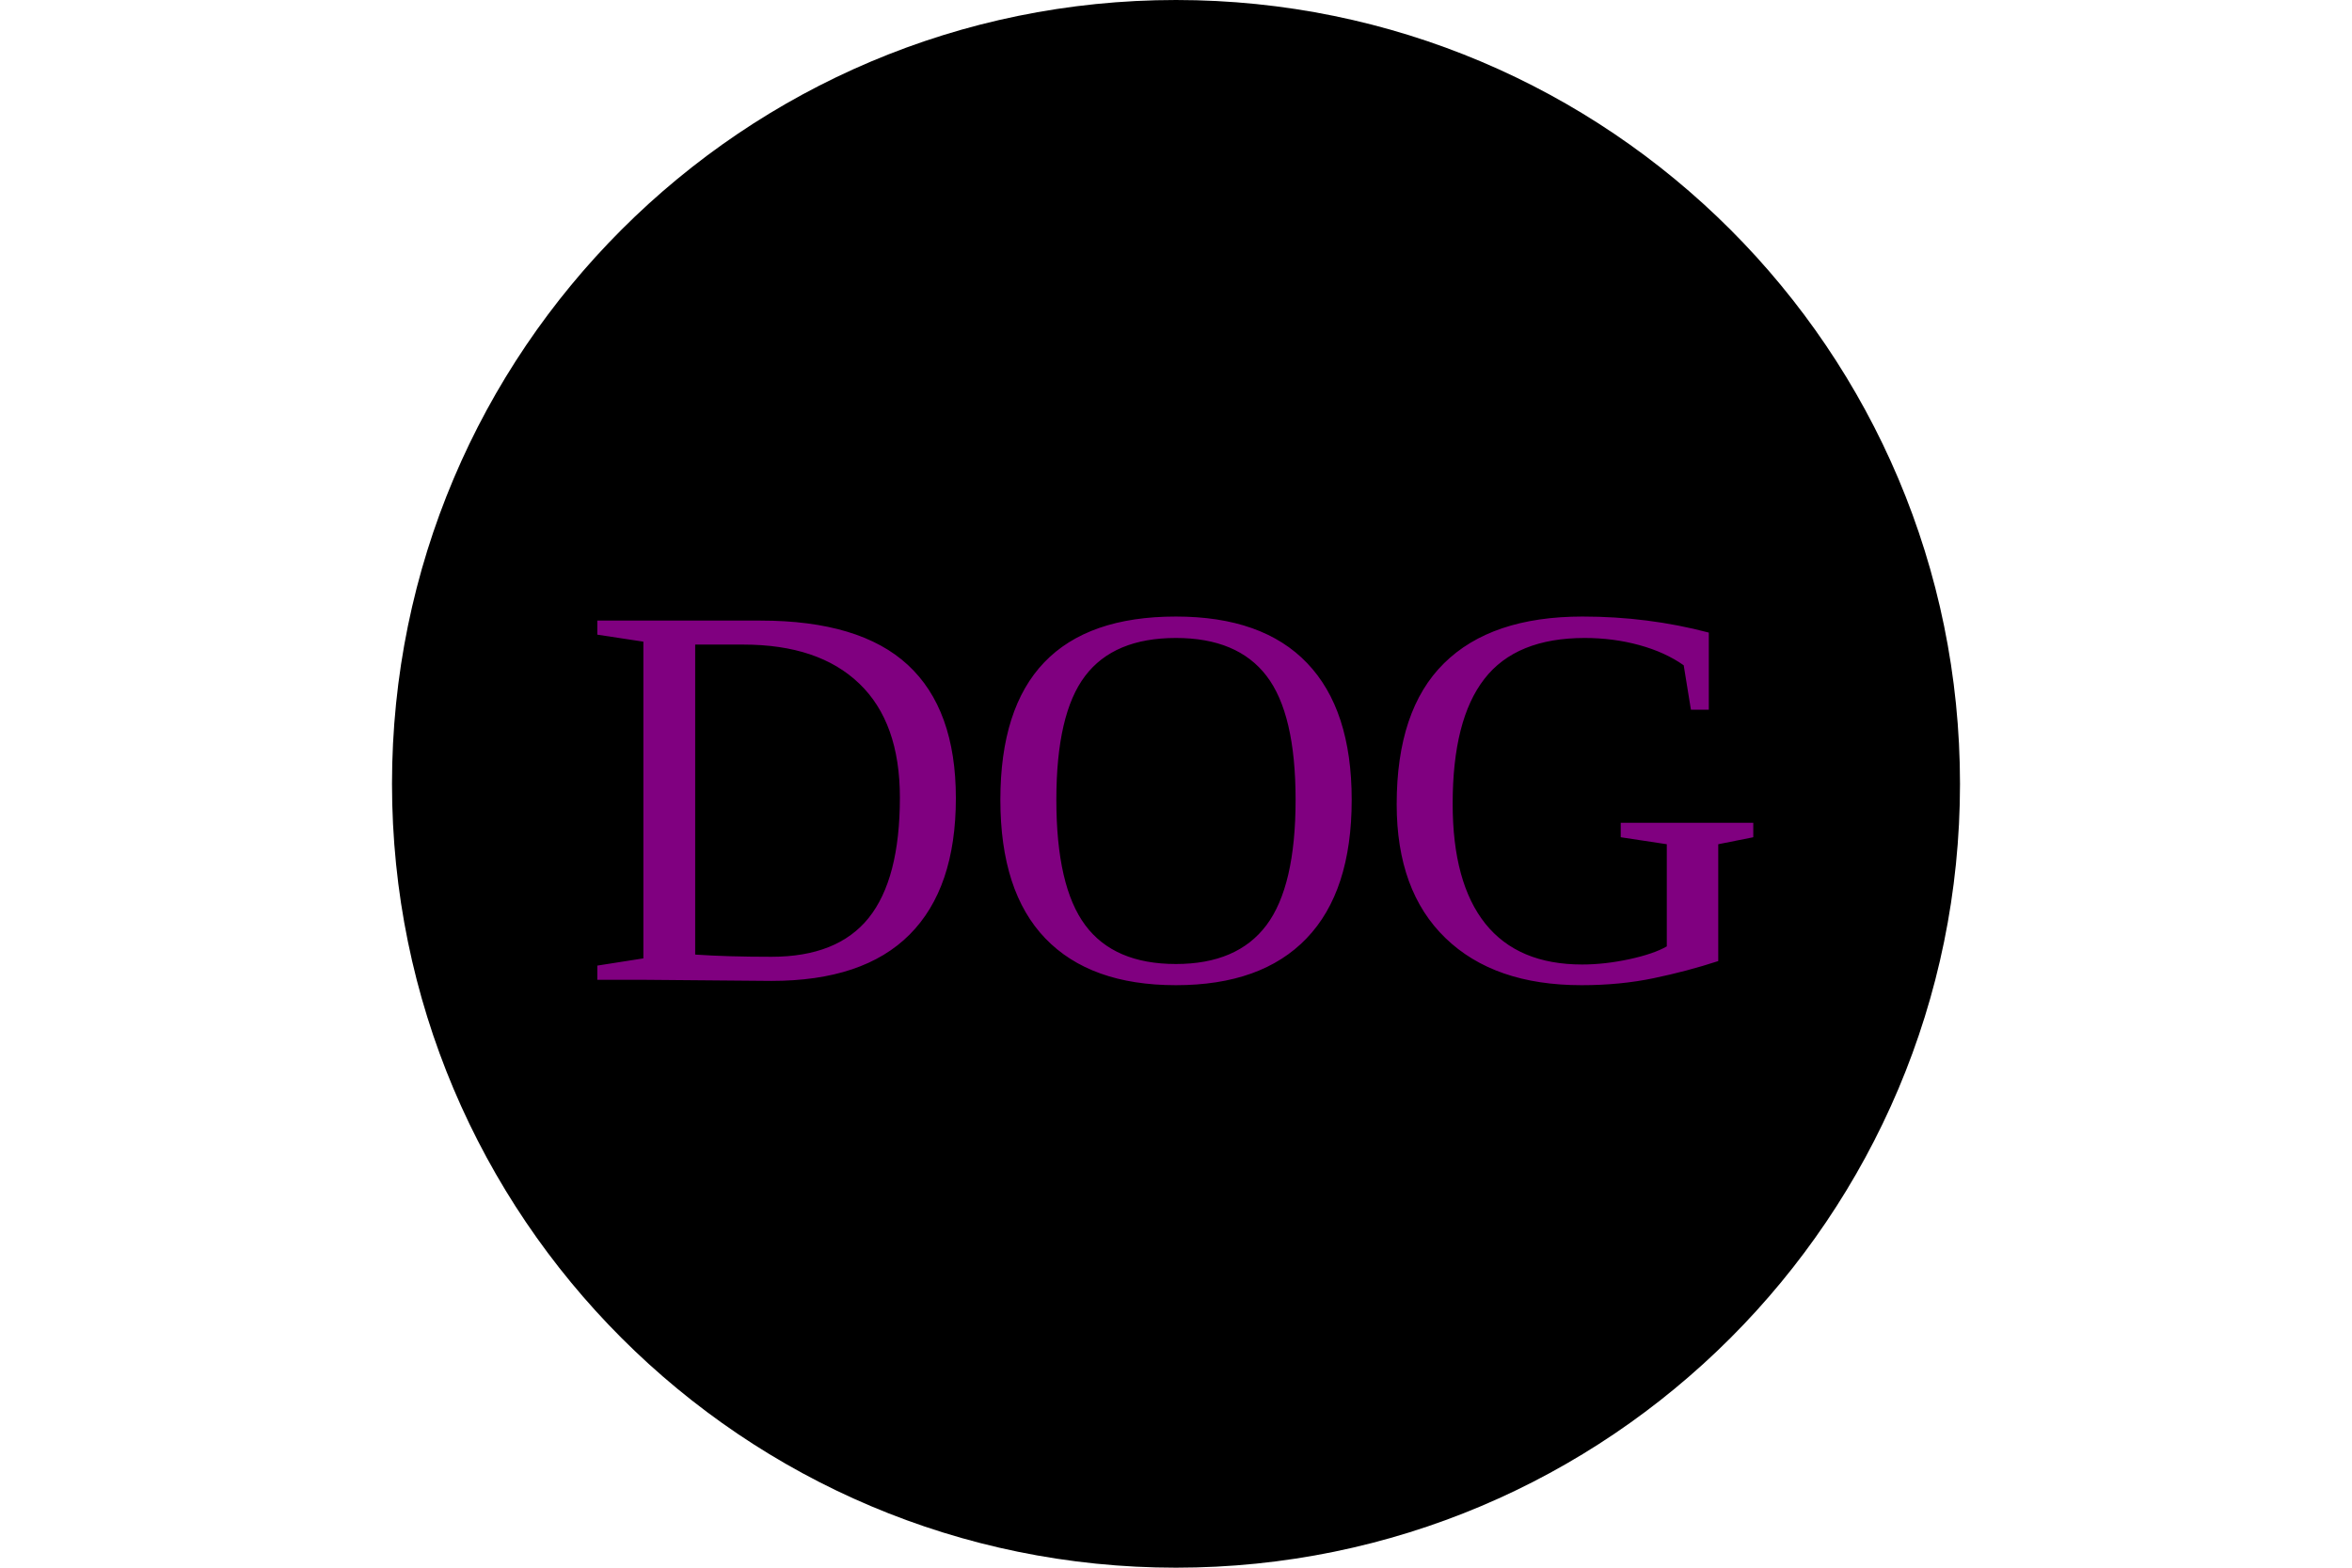
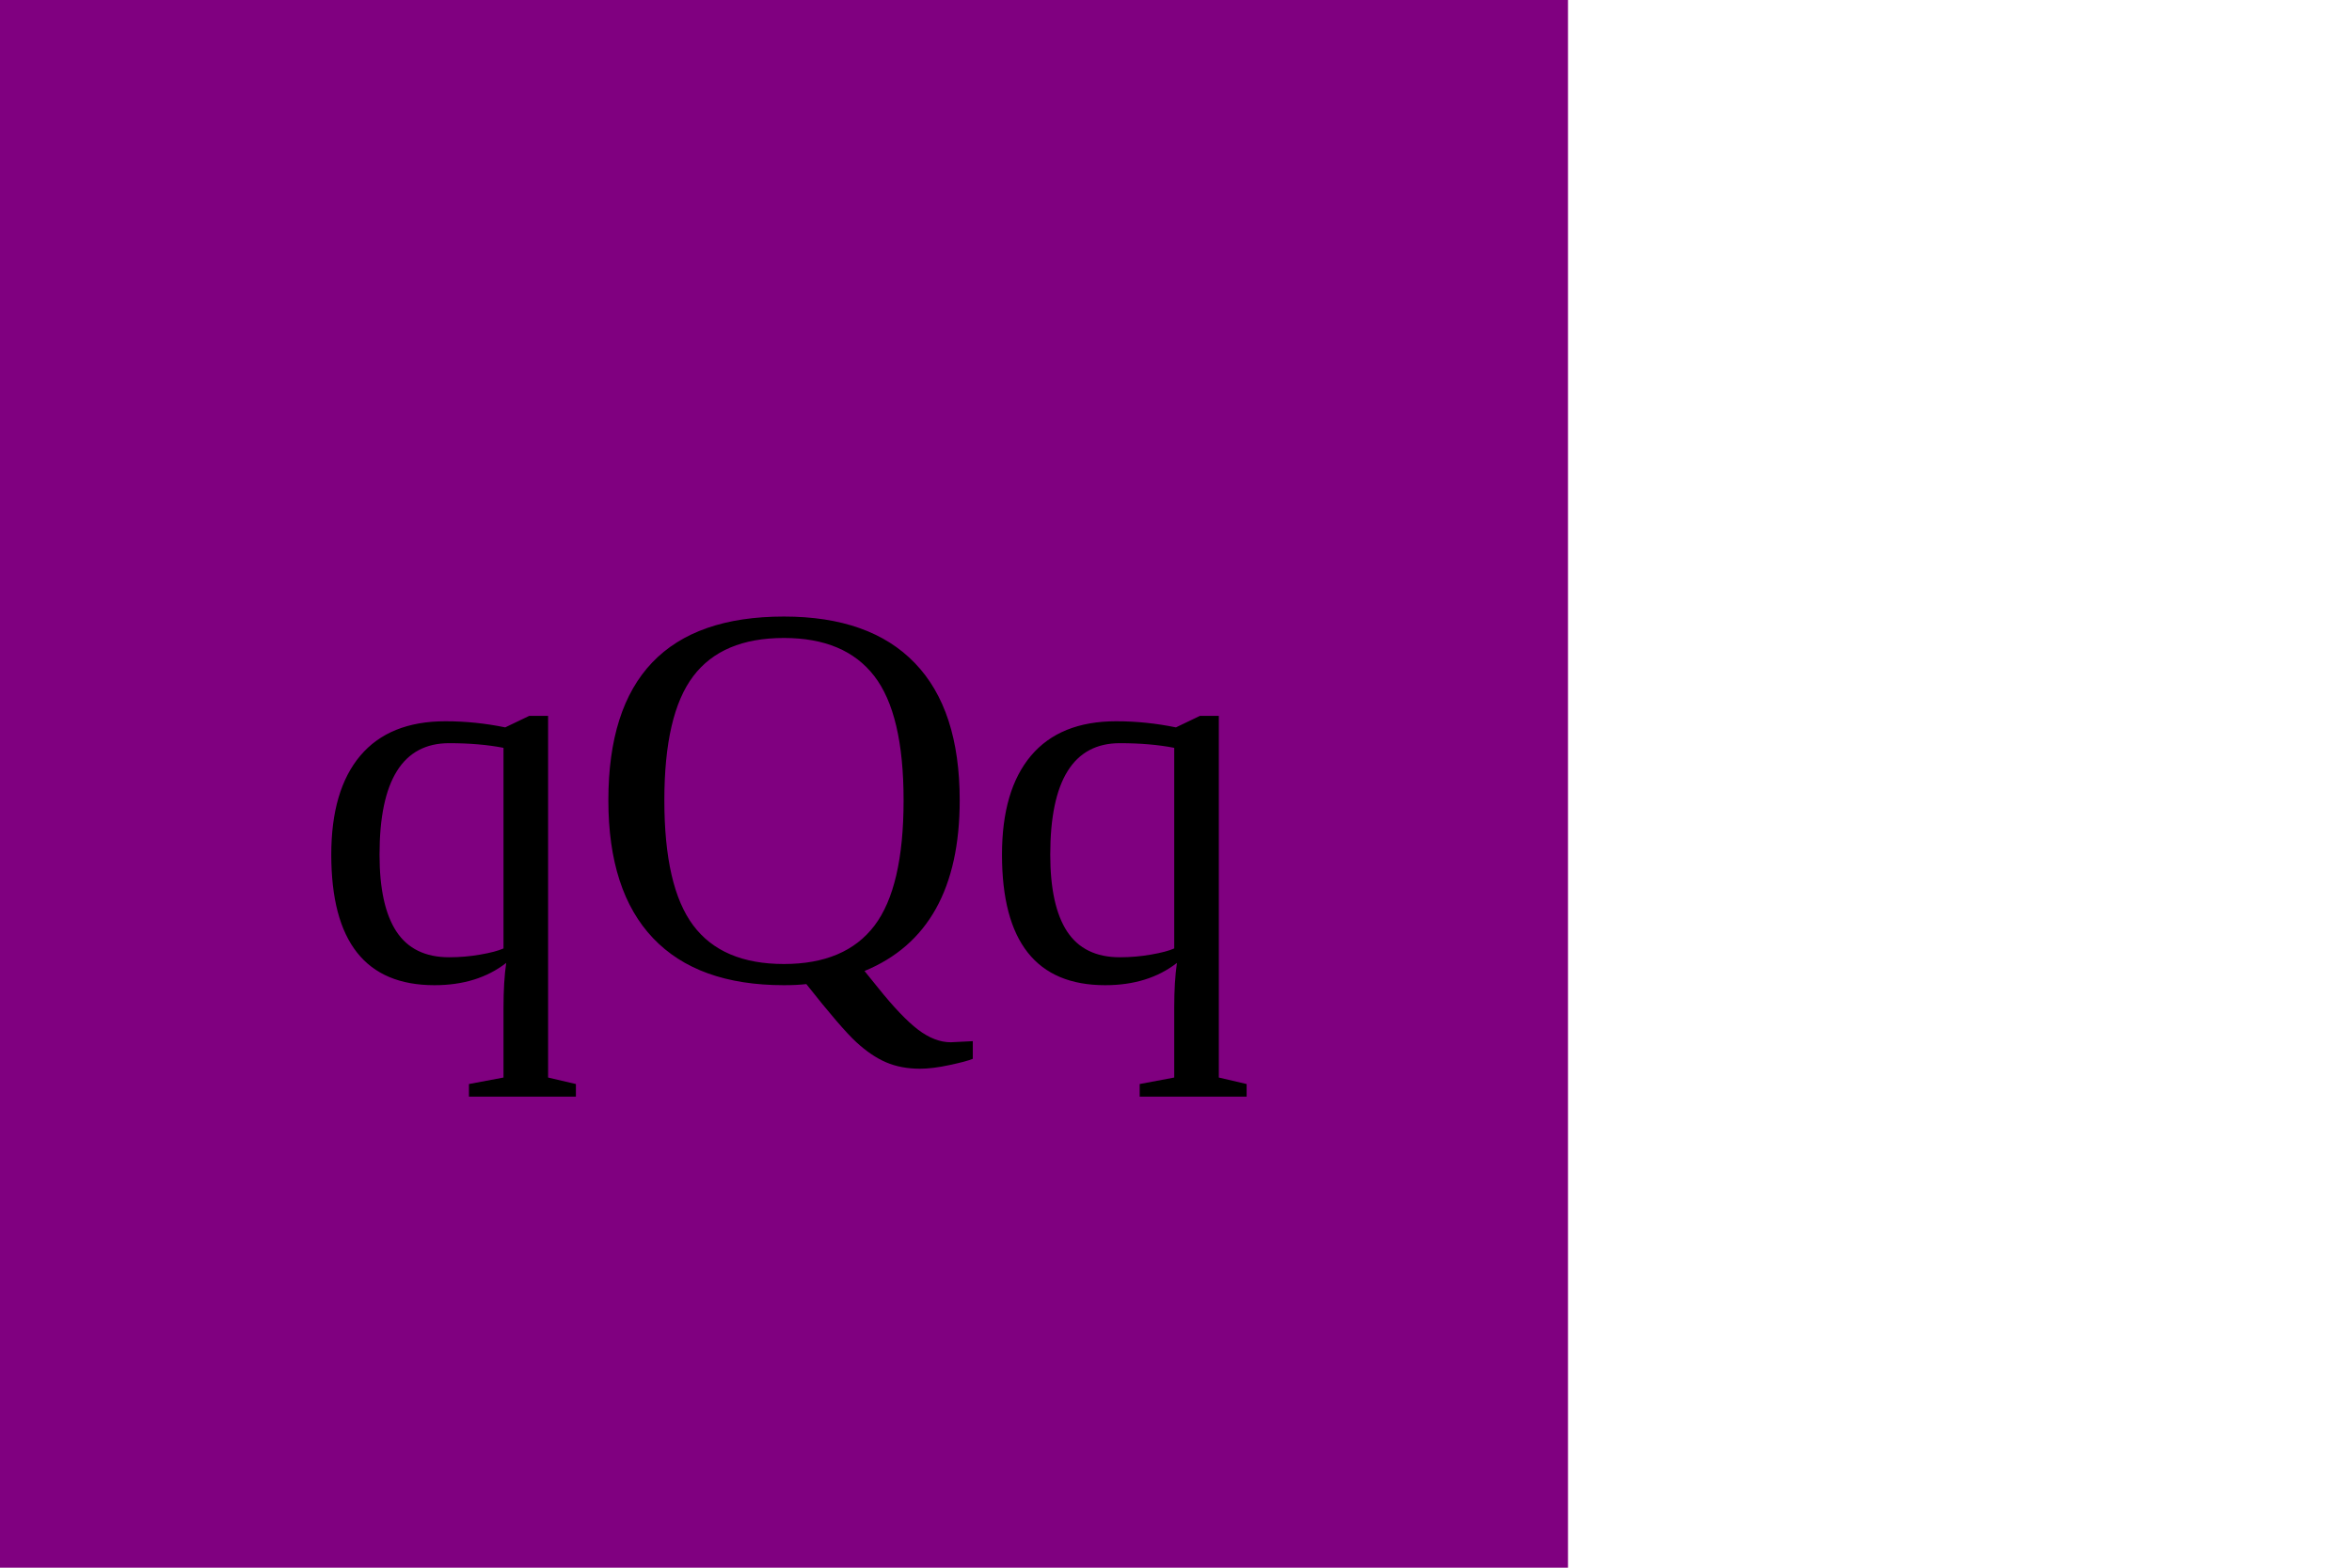
<svg xmlns="http://www.w3.org/2000/svg" version="1.1" width="300" height="200">
-   <circle cx="150" cy="100" r="100" fill="black" />
-   <text x="150" y="125" font-size="70" text-anchor="middle" fill="purple">DOG</text>
+   <rect width="200" height="200" fill="purple" />
+   <text x="100" y="125" font-size="70" text-anchor="middle" fill="black">qQq</text>
</svg>
